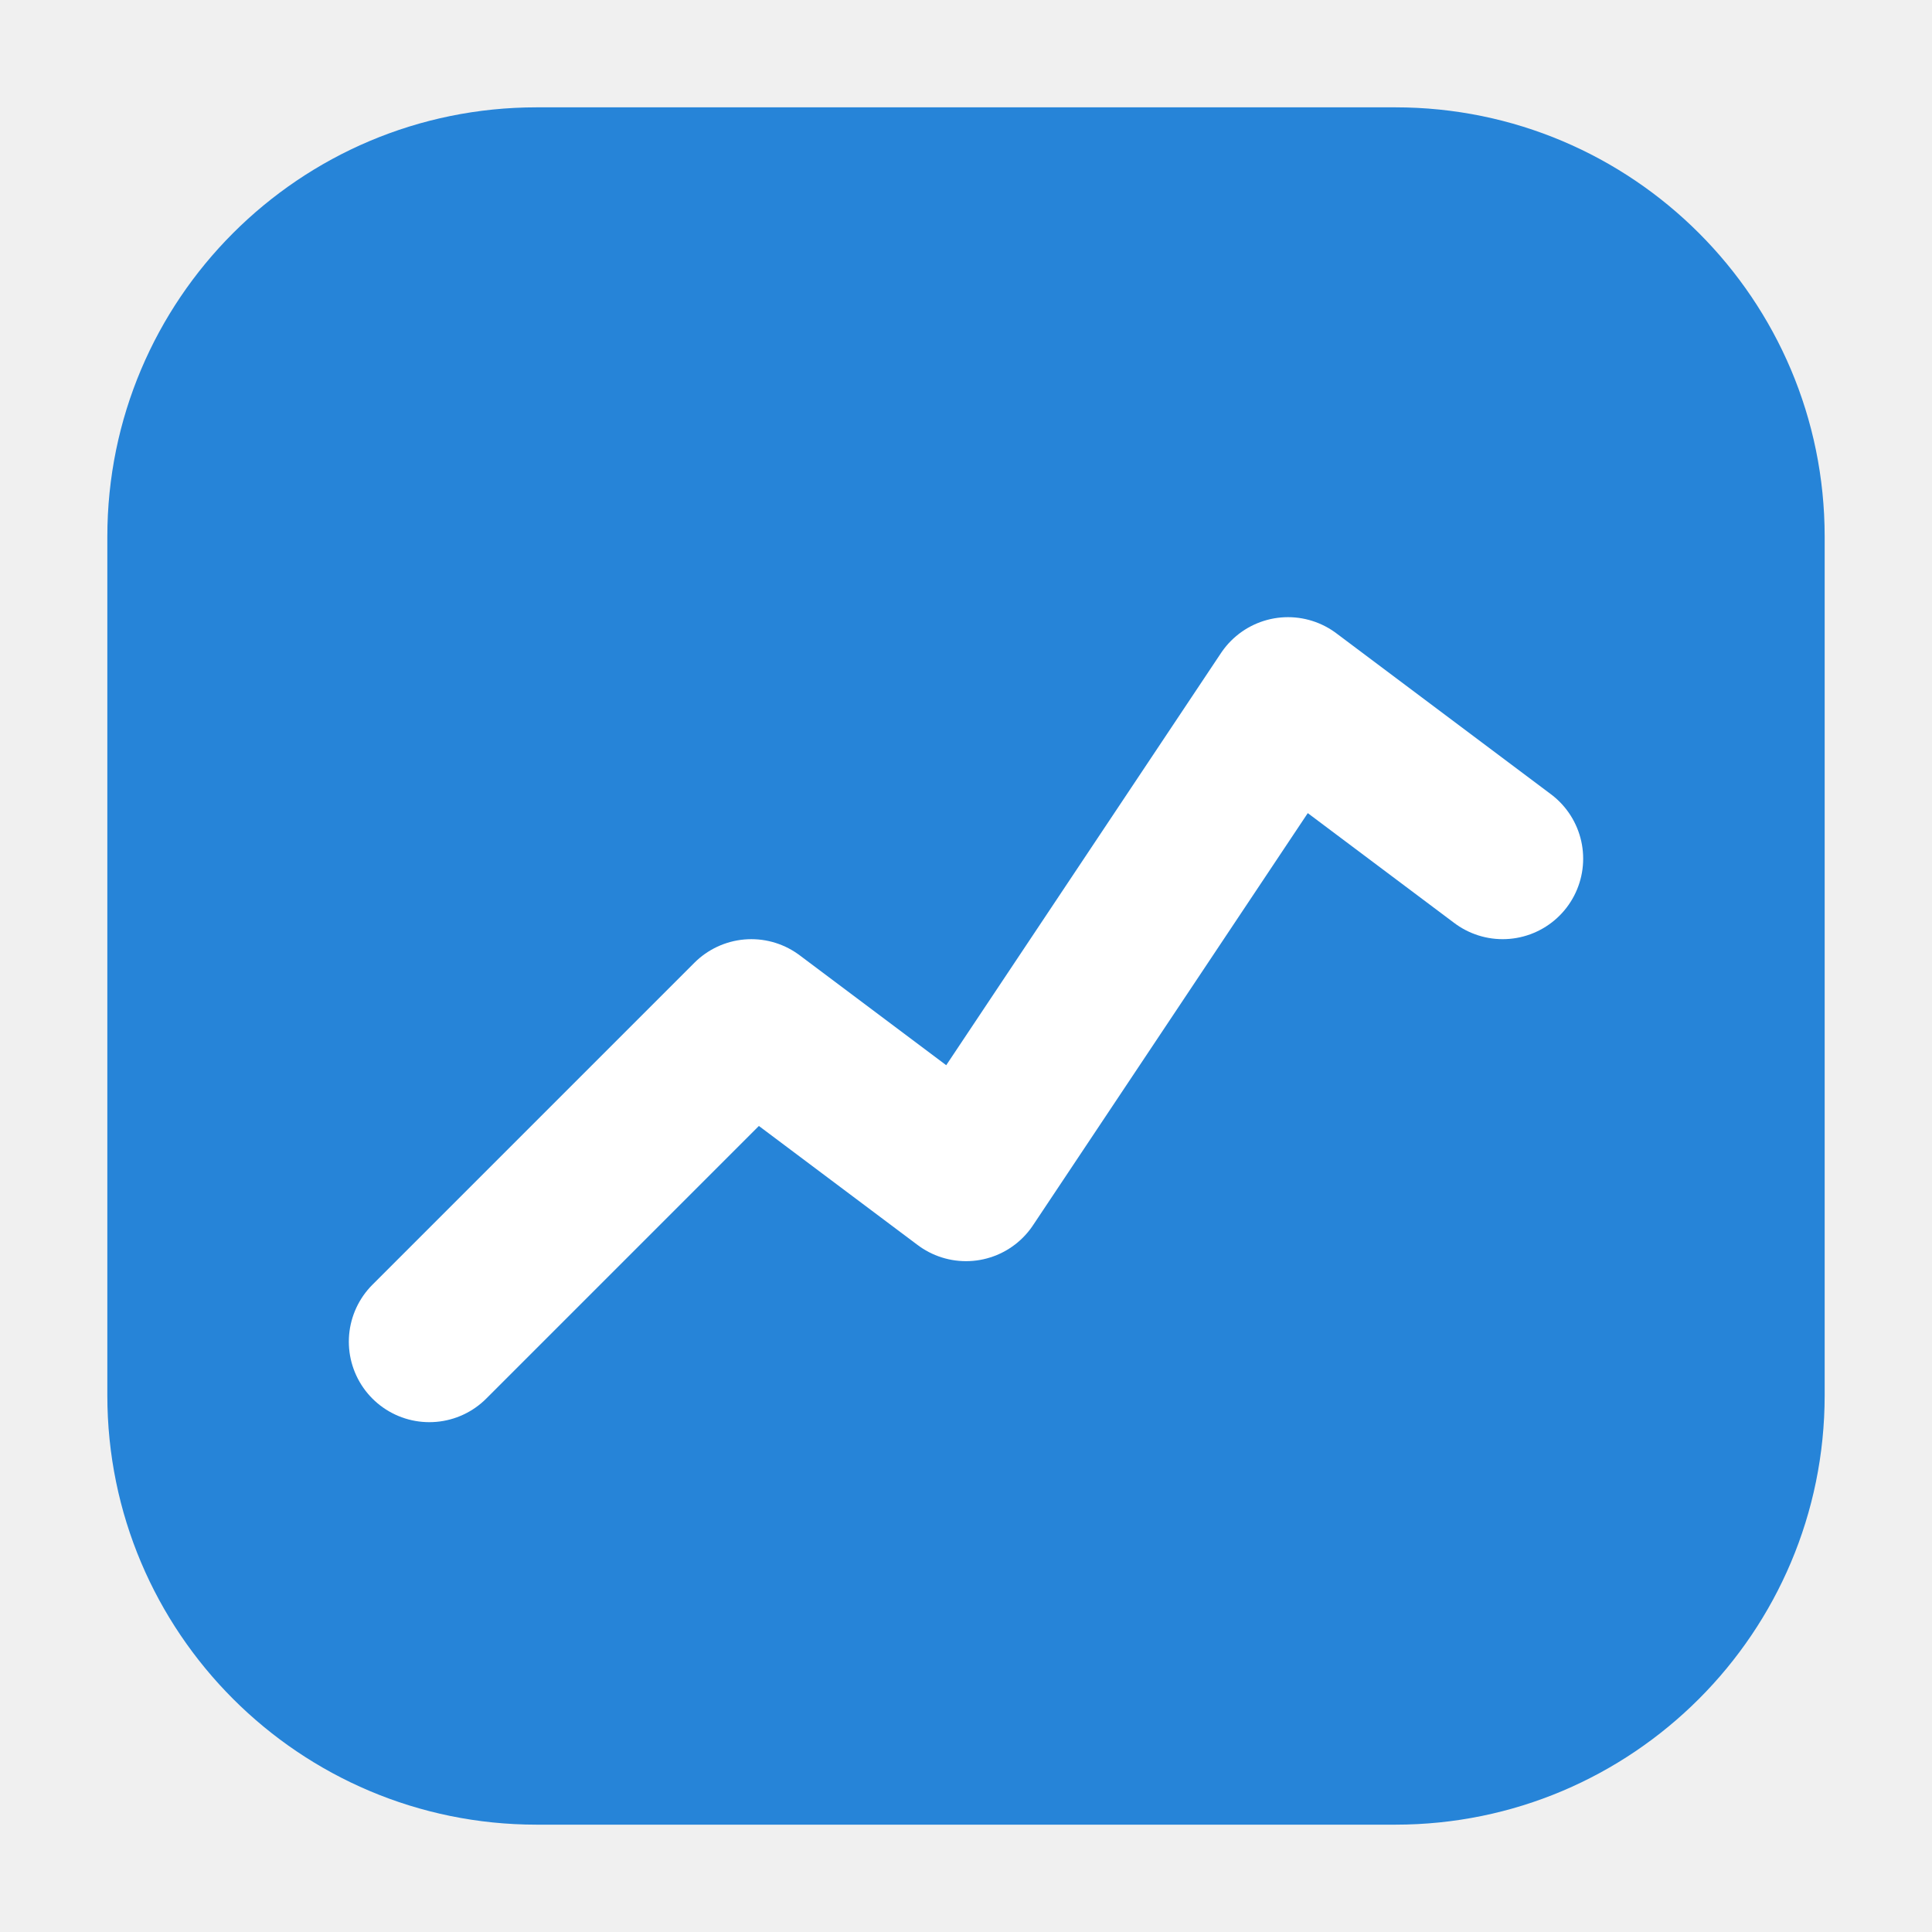
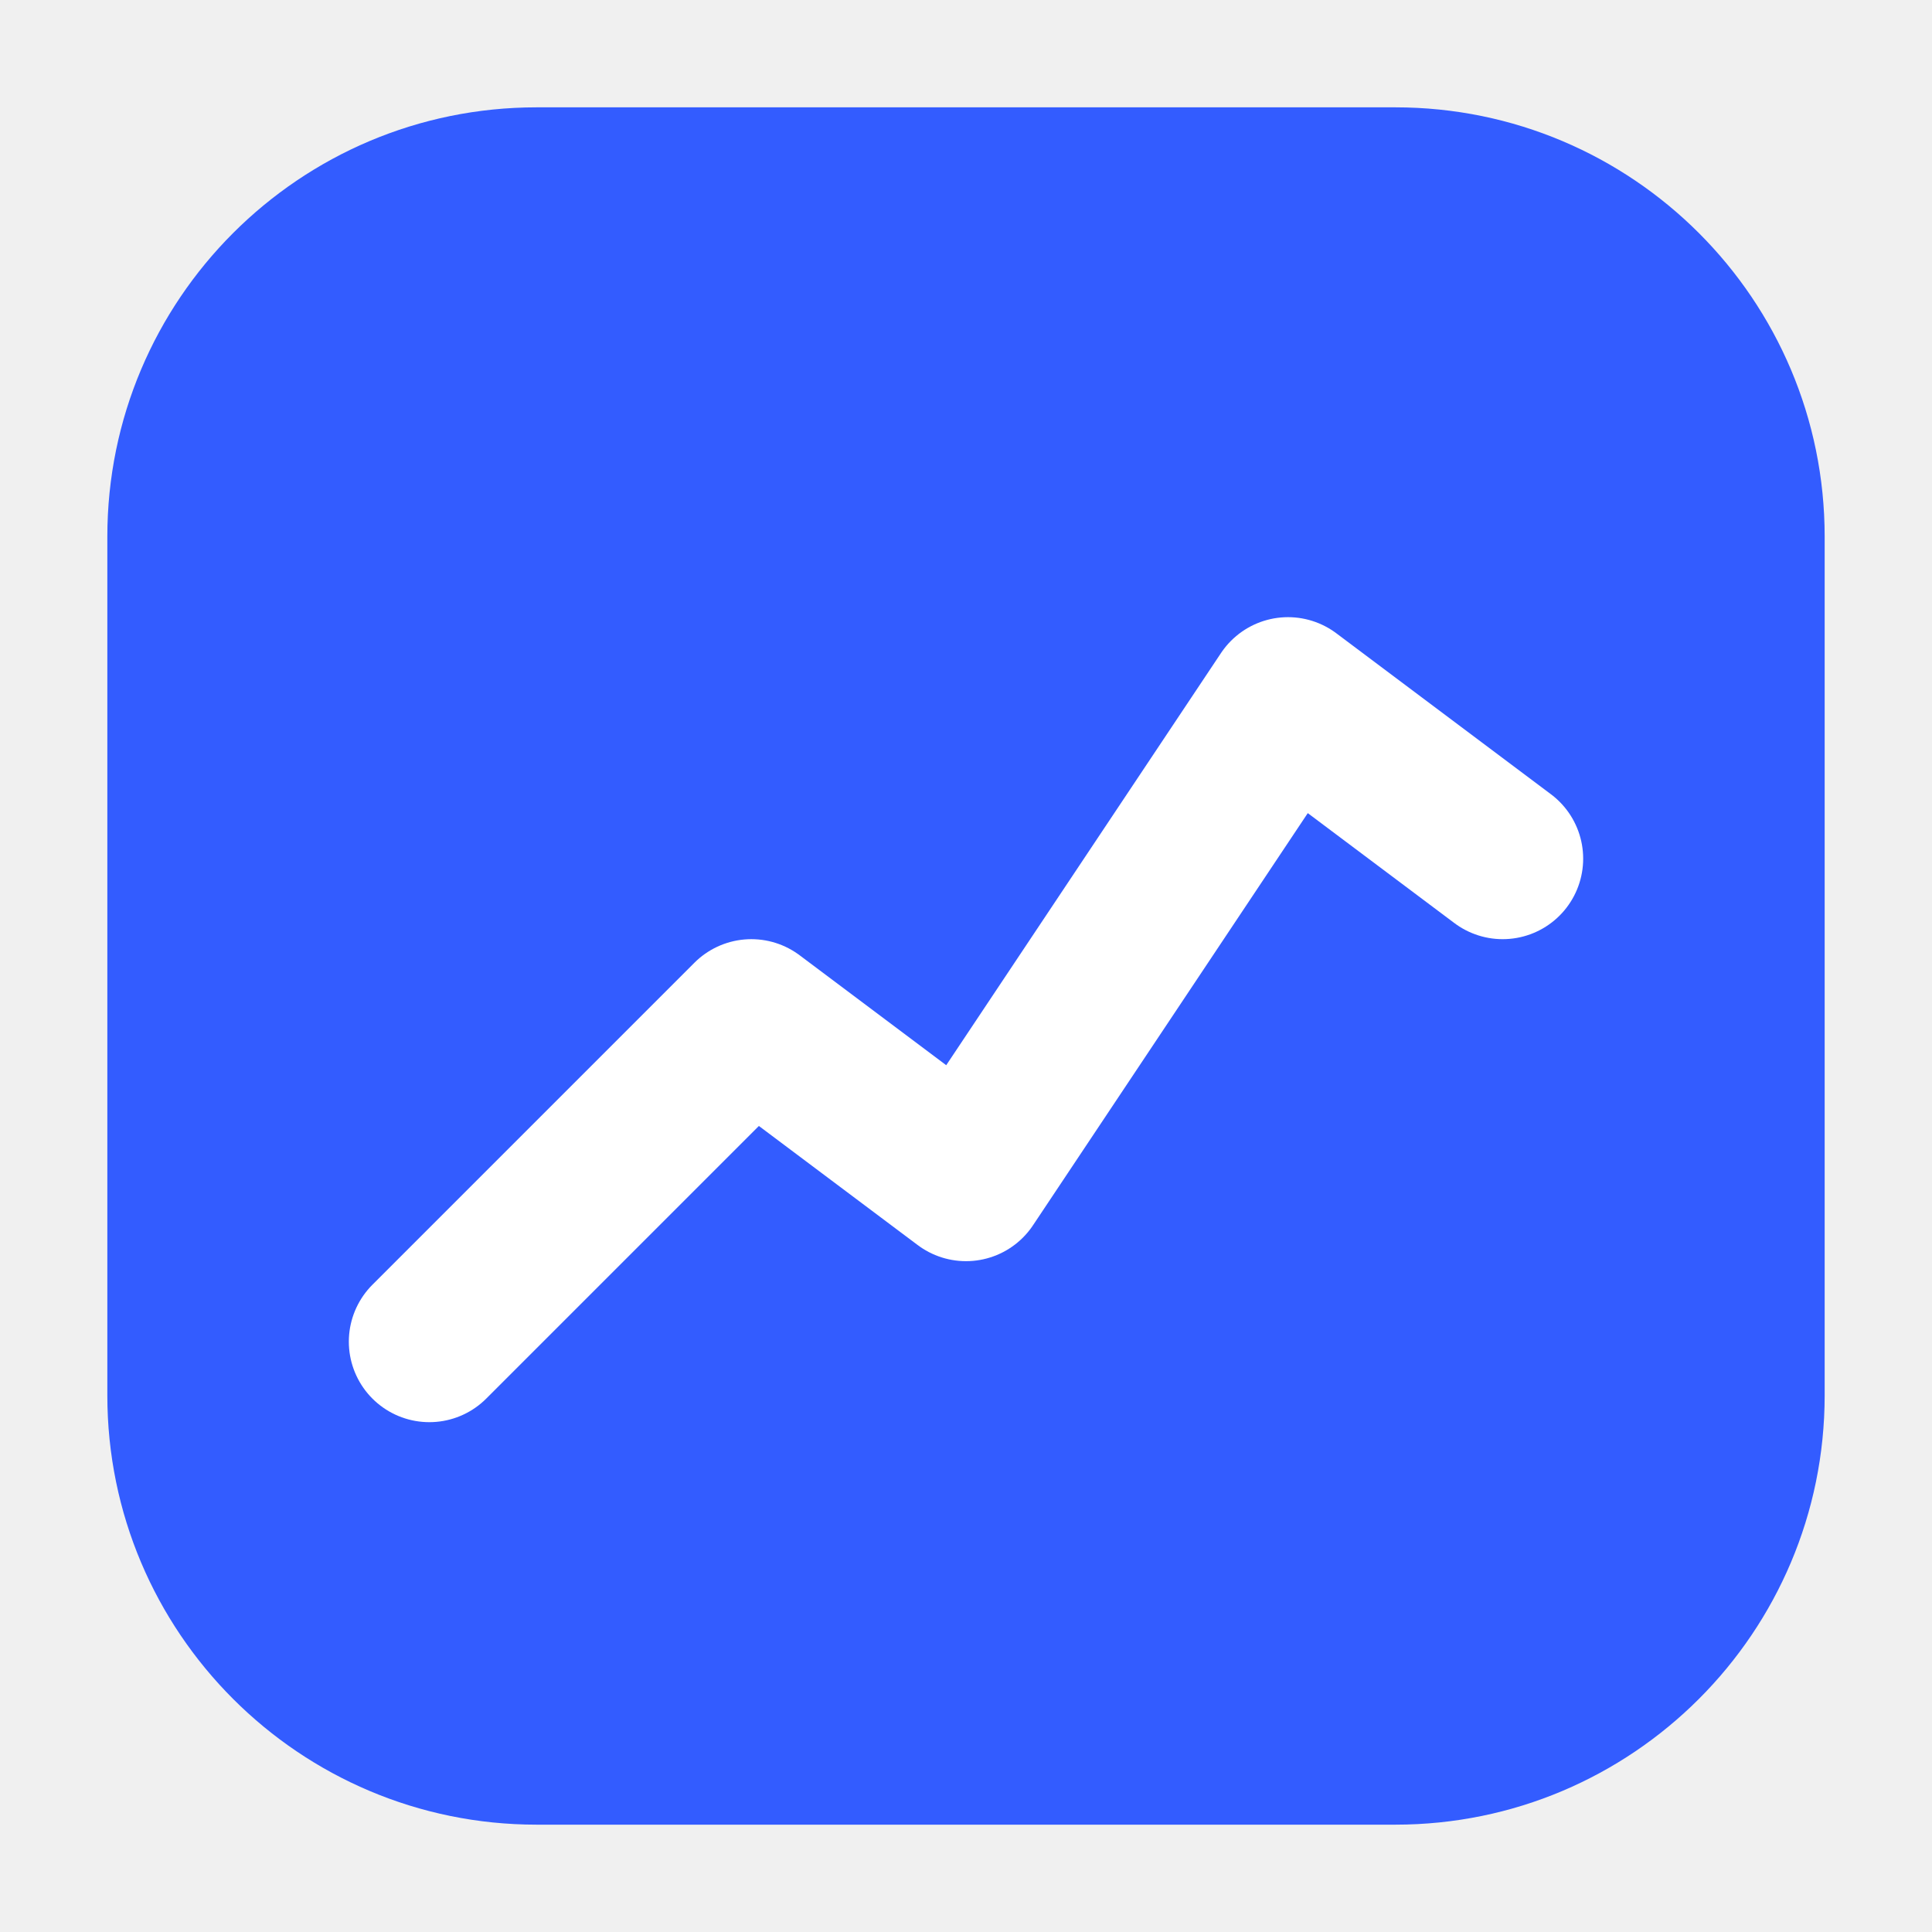
<svg xmlns="http://www.w3.org/2000/svg" width="18" height="18" viewBox="0 0 18 18" fill="none" aria-hidden="true" focusable="false">
-   <rect x="1" y="1" width="16" height="16" rx="4" fill="#2684D8" />
+   <rect x="1" y="1" width="16" height="16" rx="4" fill="#335CFF" />
  <path d="M4 12.5 7 9.5l2 1.5 3-4.5 2 1.5" stroke="white" stroke-width="1.5" stroke-linecap="round" stroke-linejoin="round" />
</svg>
